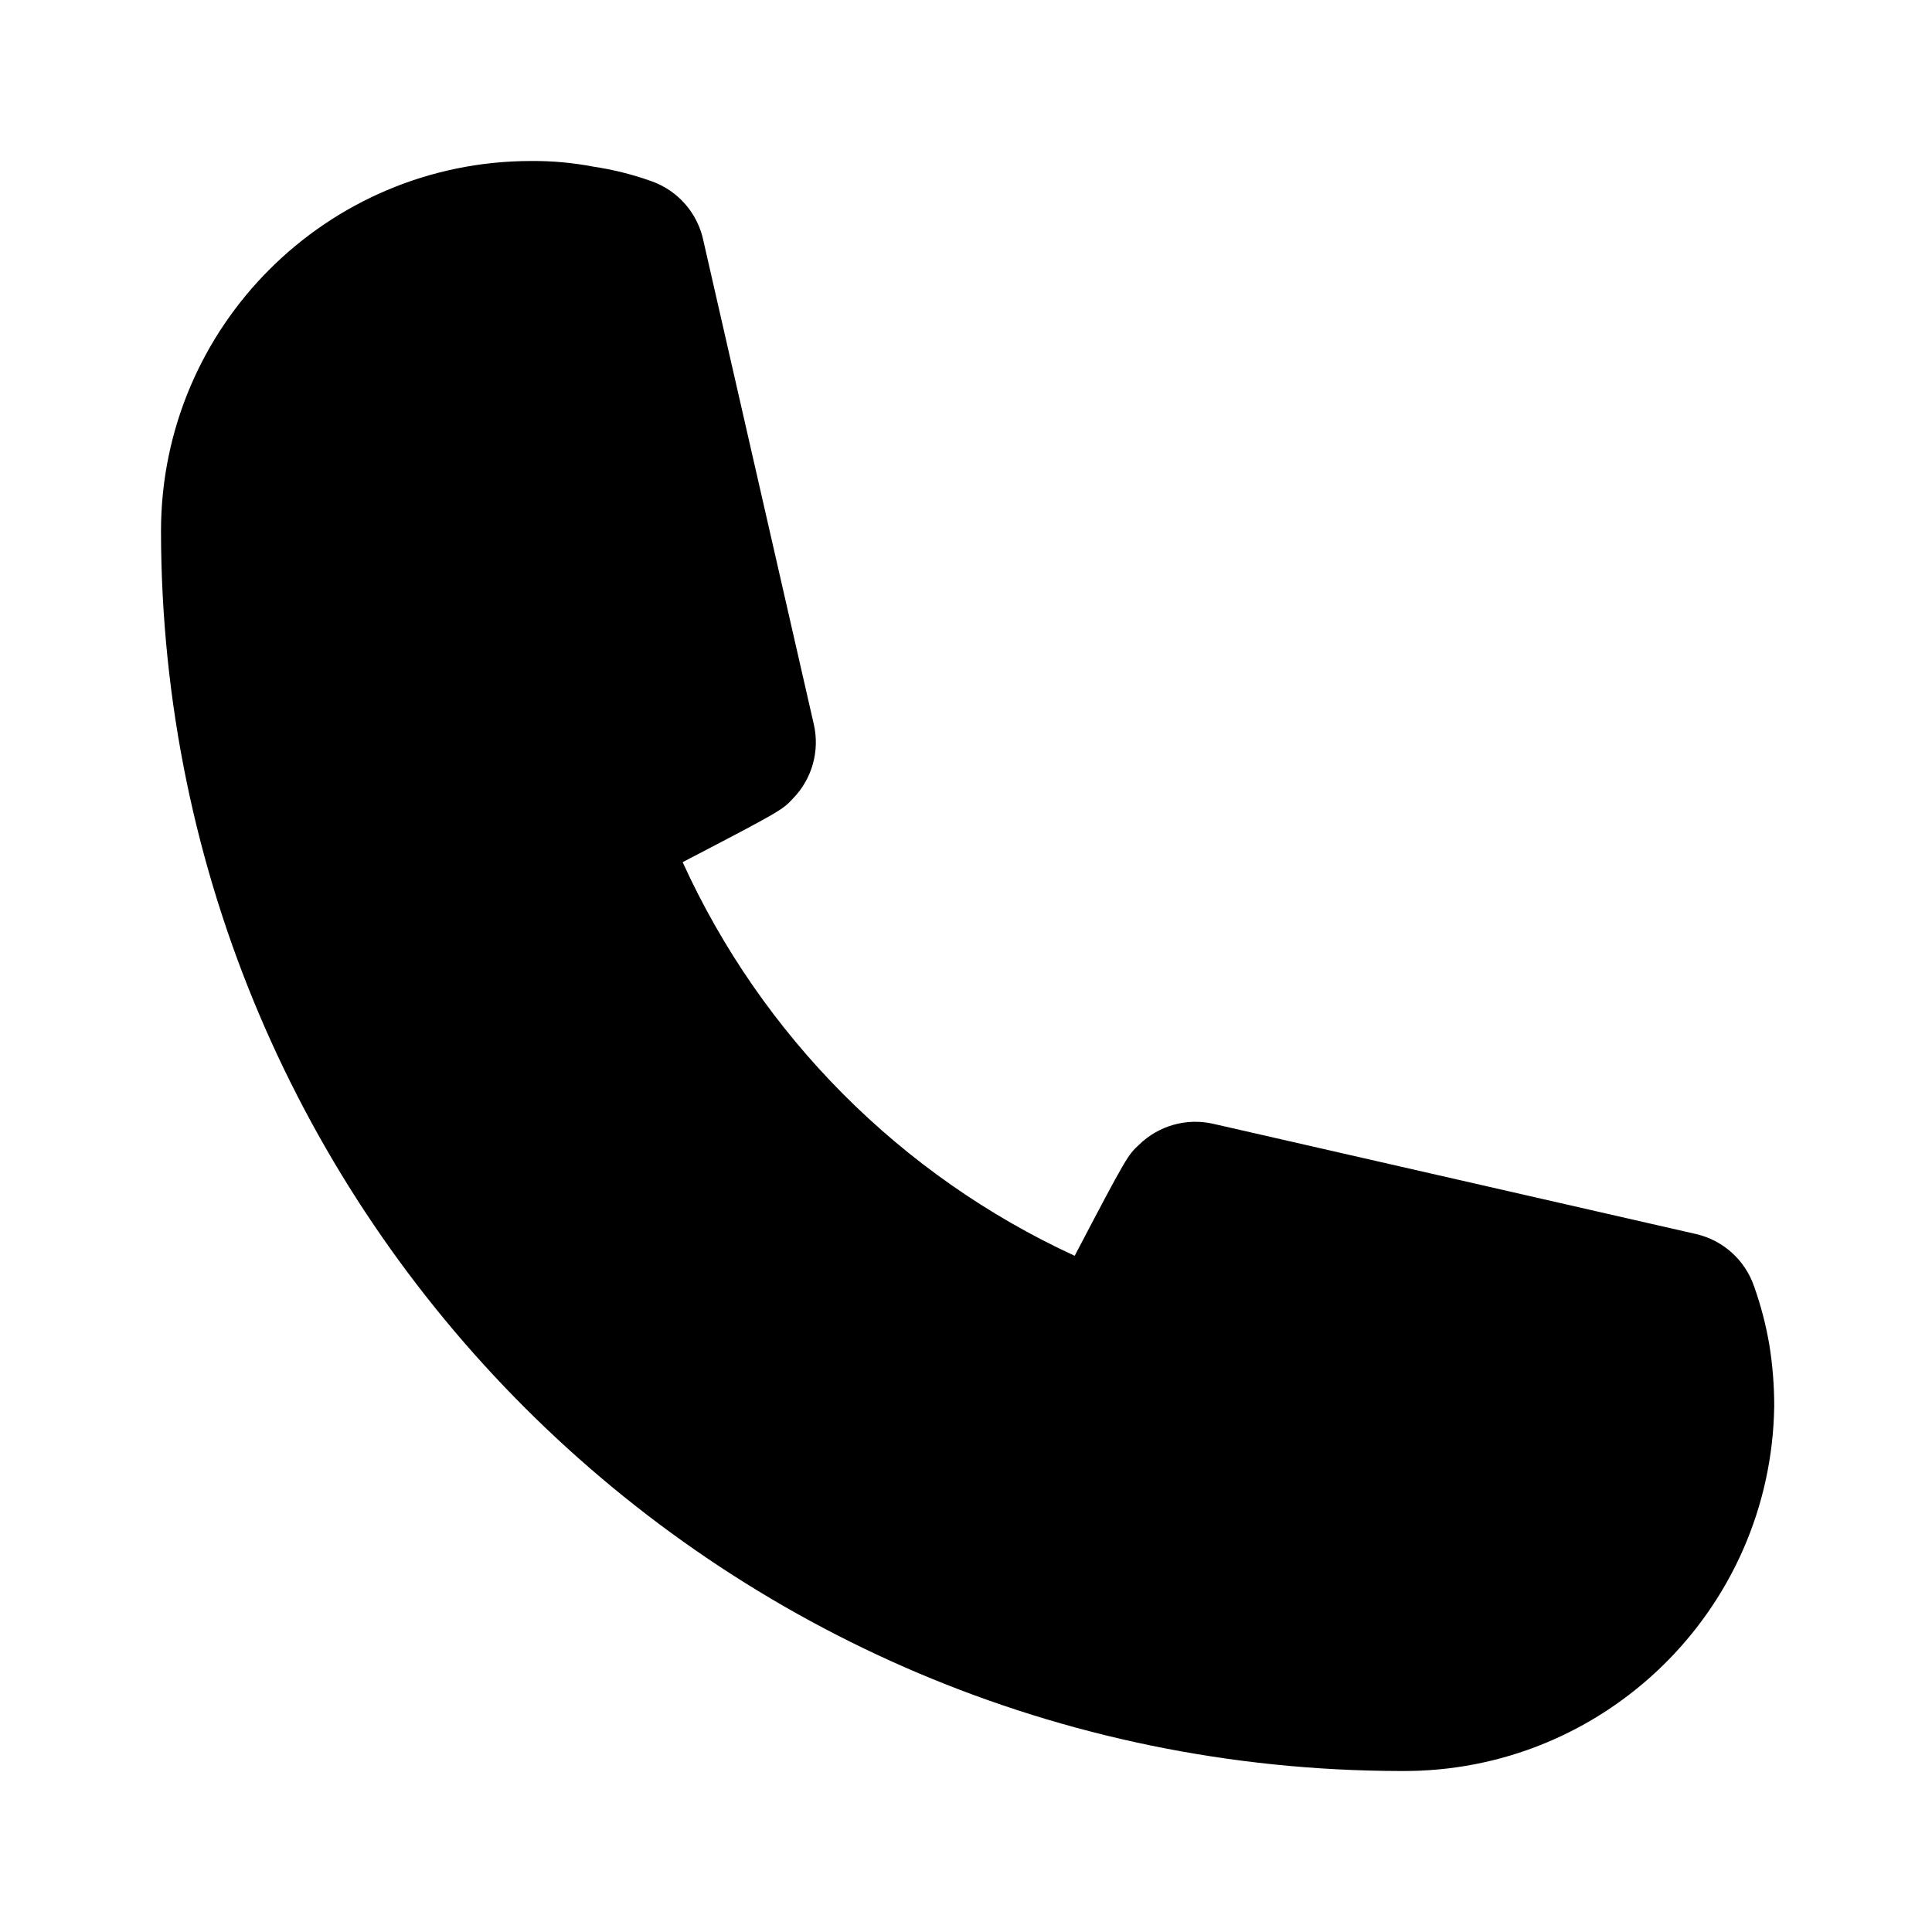
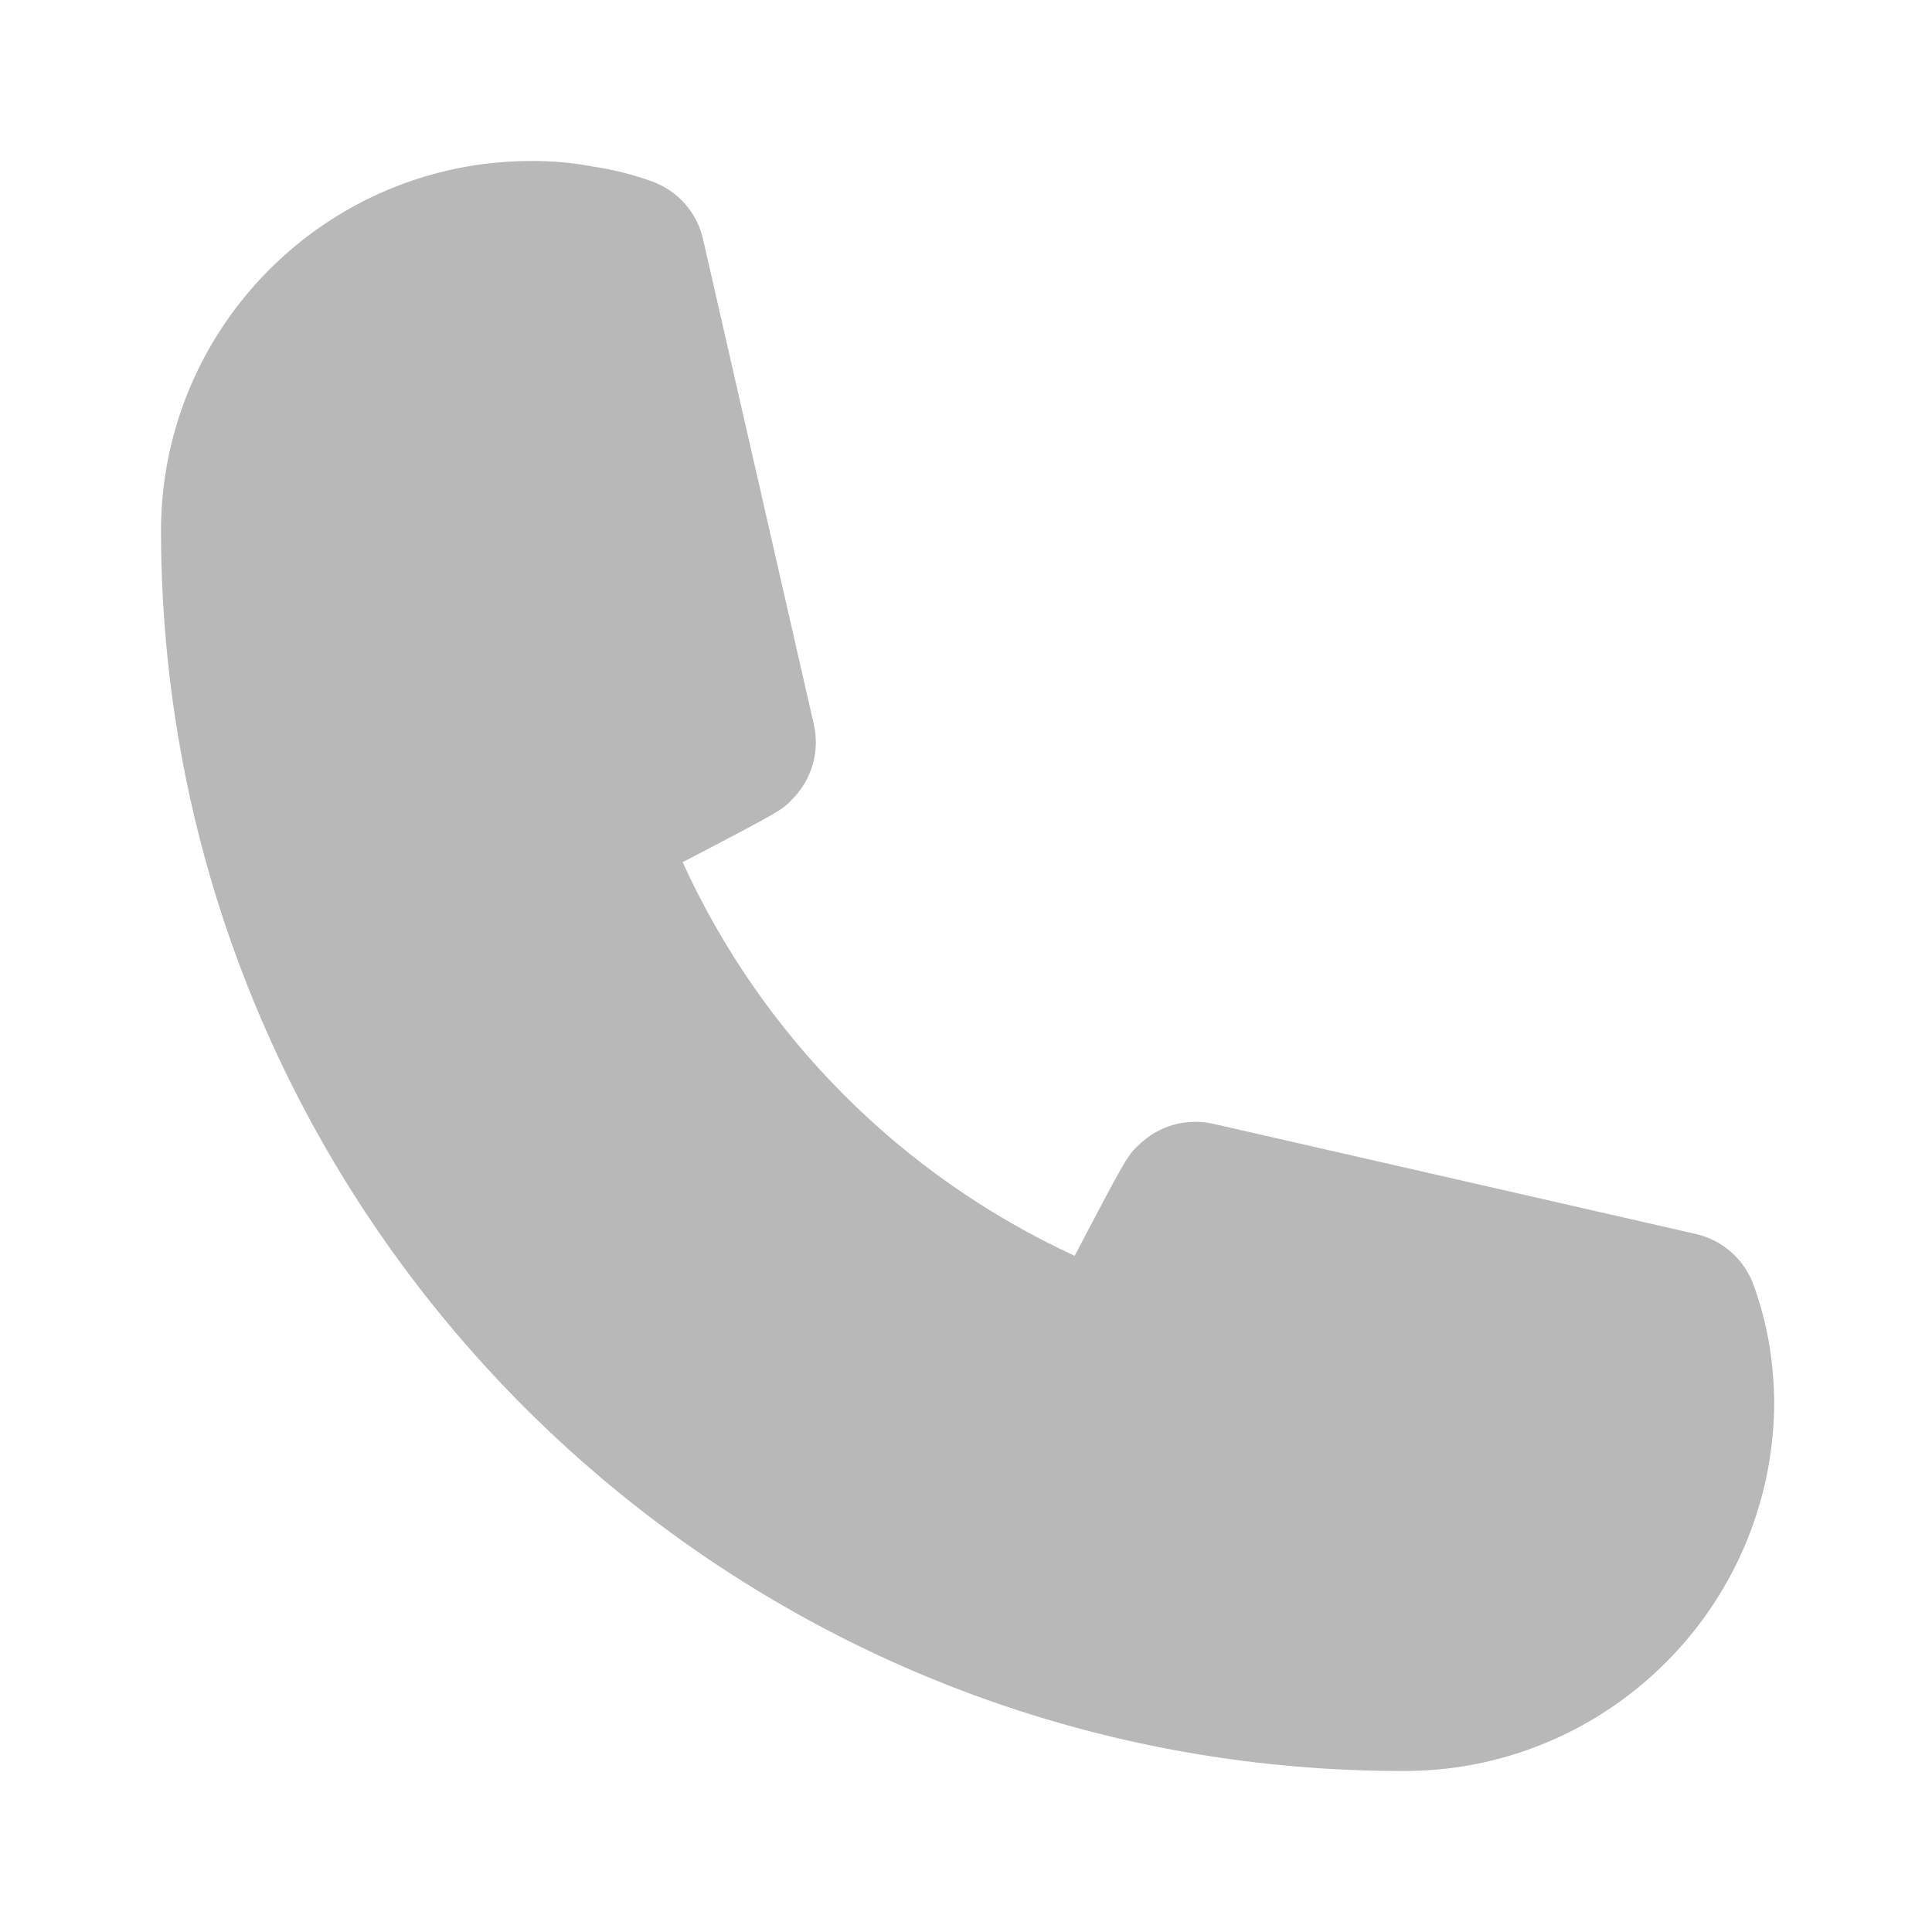
<svg xmlns="http://www.w3.org/2000/svg" viewBox="0 0 24 24" id="phone">
  <g>
    <g>
-       <rect width="24" height="24" opacity="0" />
-       <path d="M17.4 22A15.42 15.42 0 0 1 2 6.6 4.6 4.6 0 0 1 6.6 2a3.94 3.94 0 0 1 .77.07 3.79 3.79 0 0 1 .72.18 1 1 0 0 1 .65.75l1.37 6a1 1 0 0 1-.26.92c-.13.14-.14.15-1.37.79a9.91 9.91 0 0 0 4.87 4.89c.65-1.24.66-1.25.8-1.38a1 1 0 0 1 .92-.26l6 1.37a1 1 0 0 1 .72.65 4.34 4.34 0 0 1 .19.73 4.77 4.77 0 0 1 .06.76A4.6 4.6 0 0 1 17.4 22z" />
+       <rect width="24" height="24" opacity="0" fill="#b8b8b8" />
+       <path d="M17.4 22A15.42 15.42 0 0 1 2 6.6 4.6 4.6 0 0 1 6.6 2a3.94 3.94 0 0 1 .77.07 3.79 3.79 0 0 1 .72.18 1 1 0 0 1 .65.75l1.37 6a1 1 0 0 1-.26.92c-.13.14-.14.15-1.37.79a9.91 9.91 0 0 0 4.87 4.89c.65-1.24.66-1.25.8-1.38a1 1 0 0 1 .92-.26l6 1.37a1 1 0 0 1 .72.65 4.34 4.34 0 0 1 .19.73 4.77 4.77 0 0 1 .06.76A4.6 4.6 0 0 1 17.4 22z" fill="#b8b8b8" />
    </g>
  </g>
</svg>
